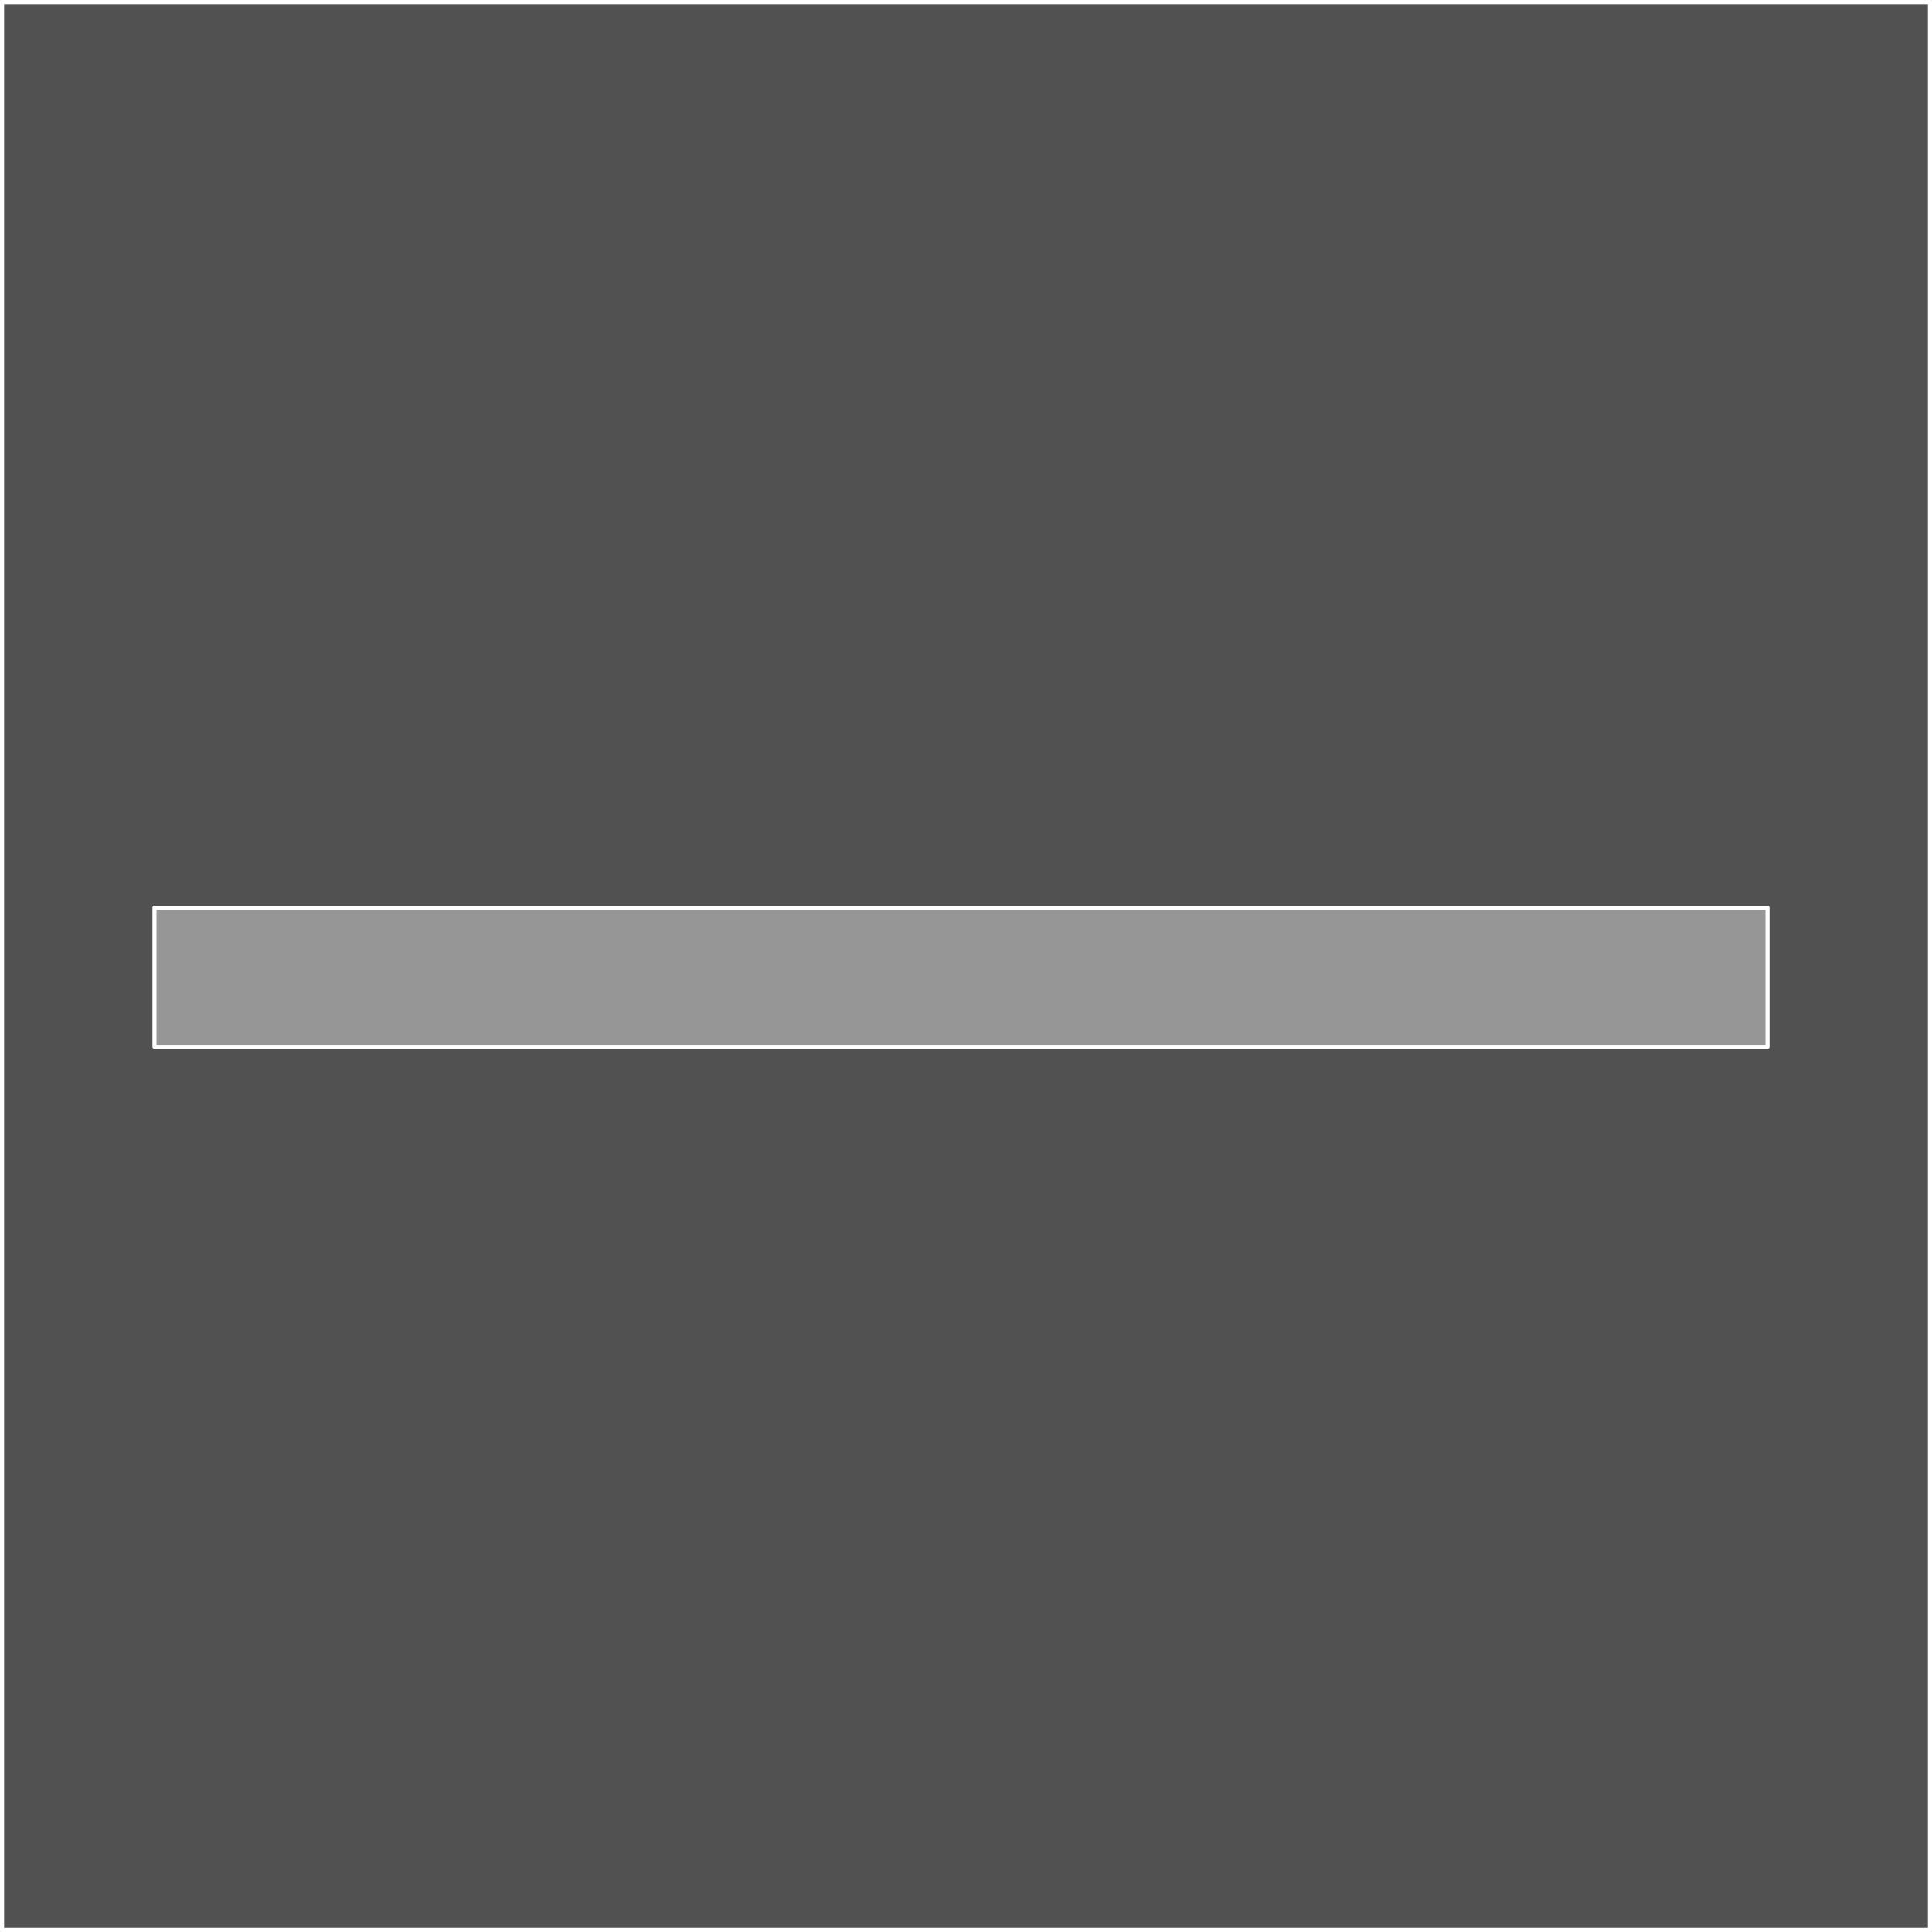
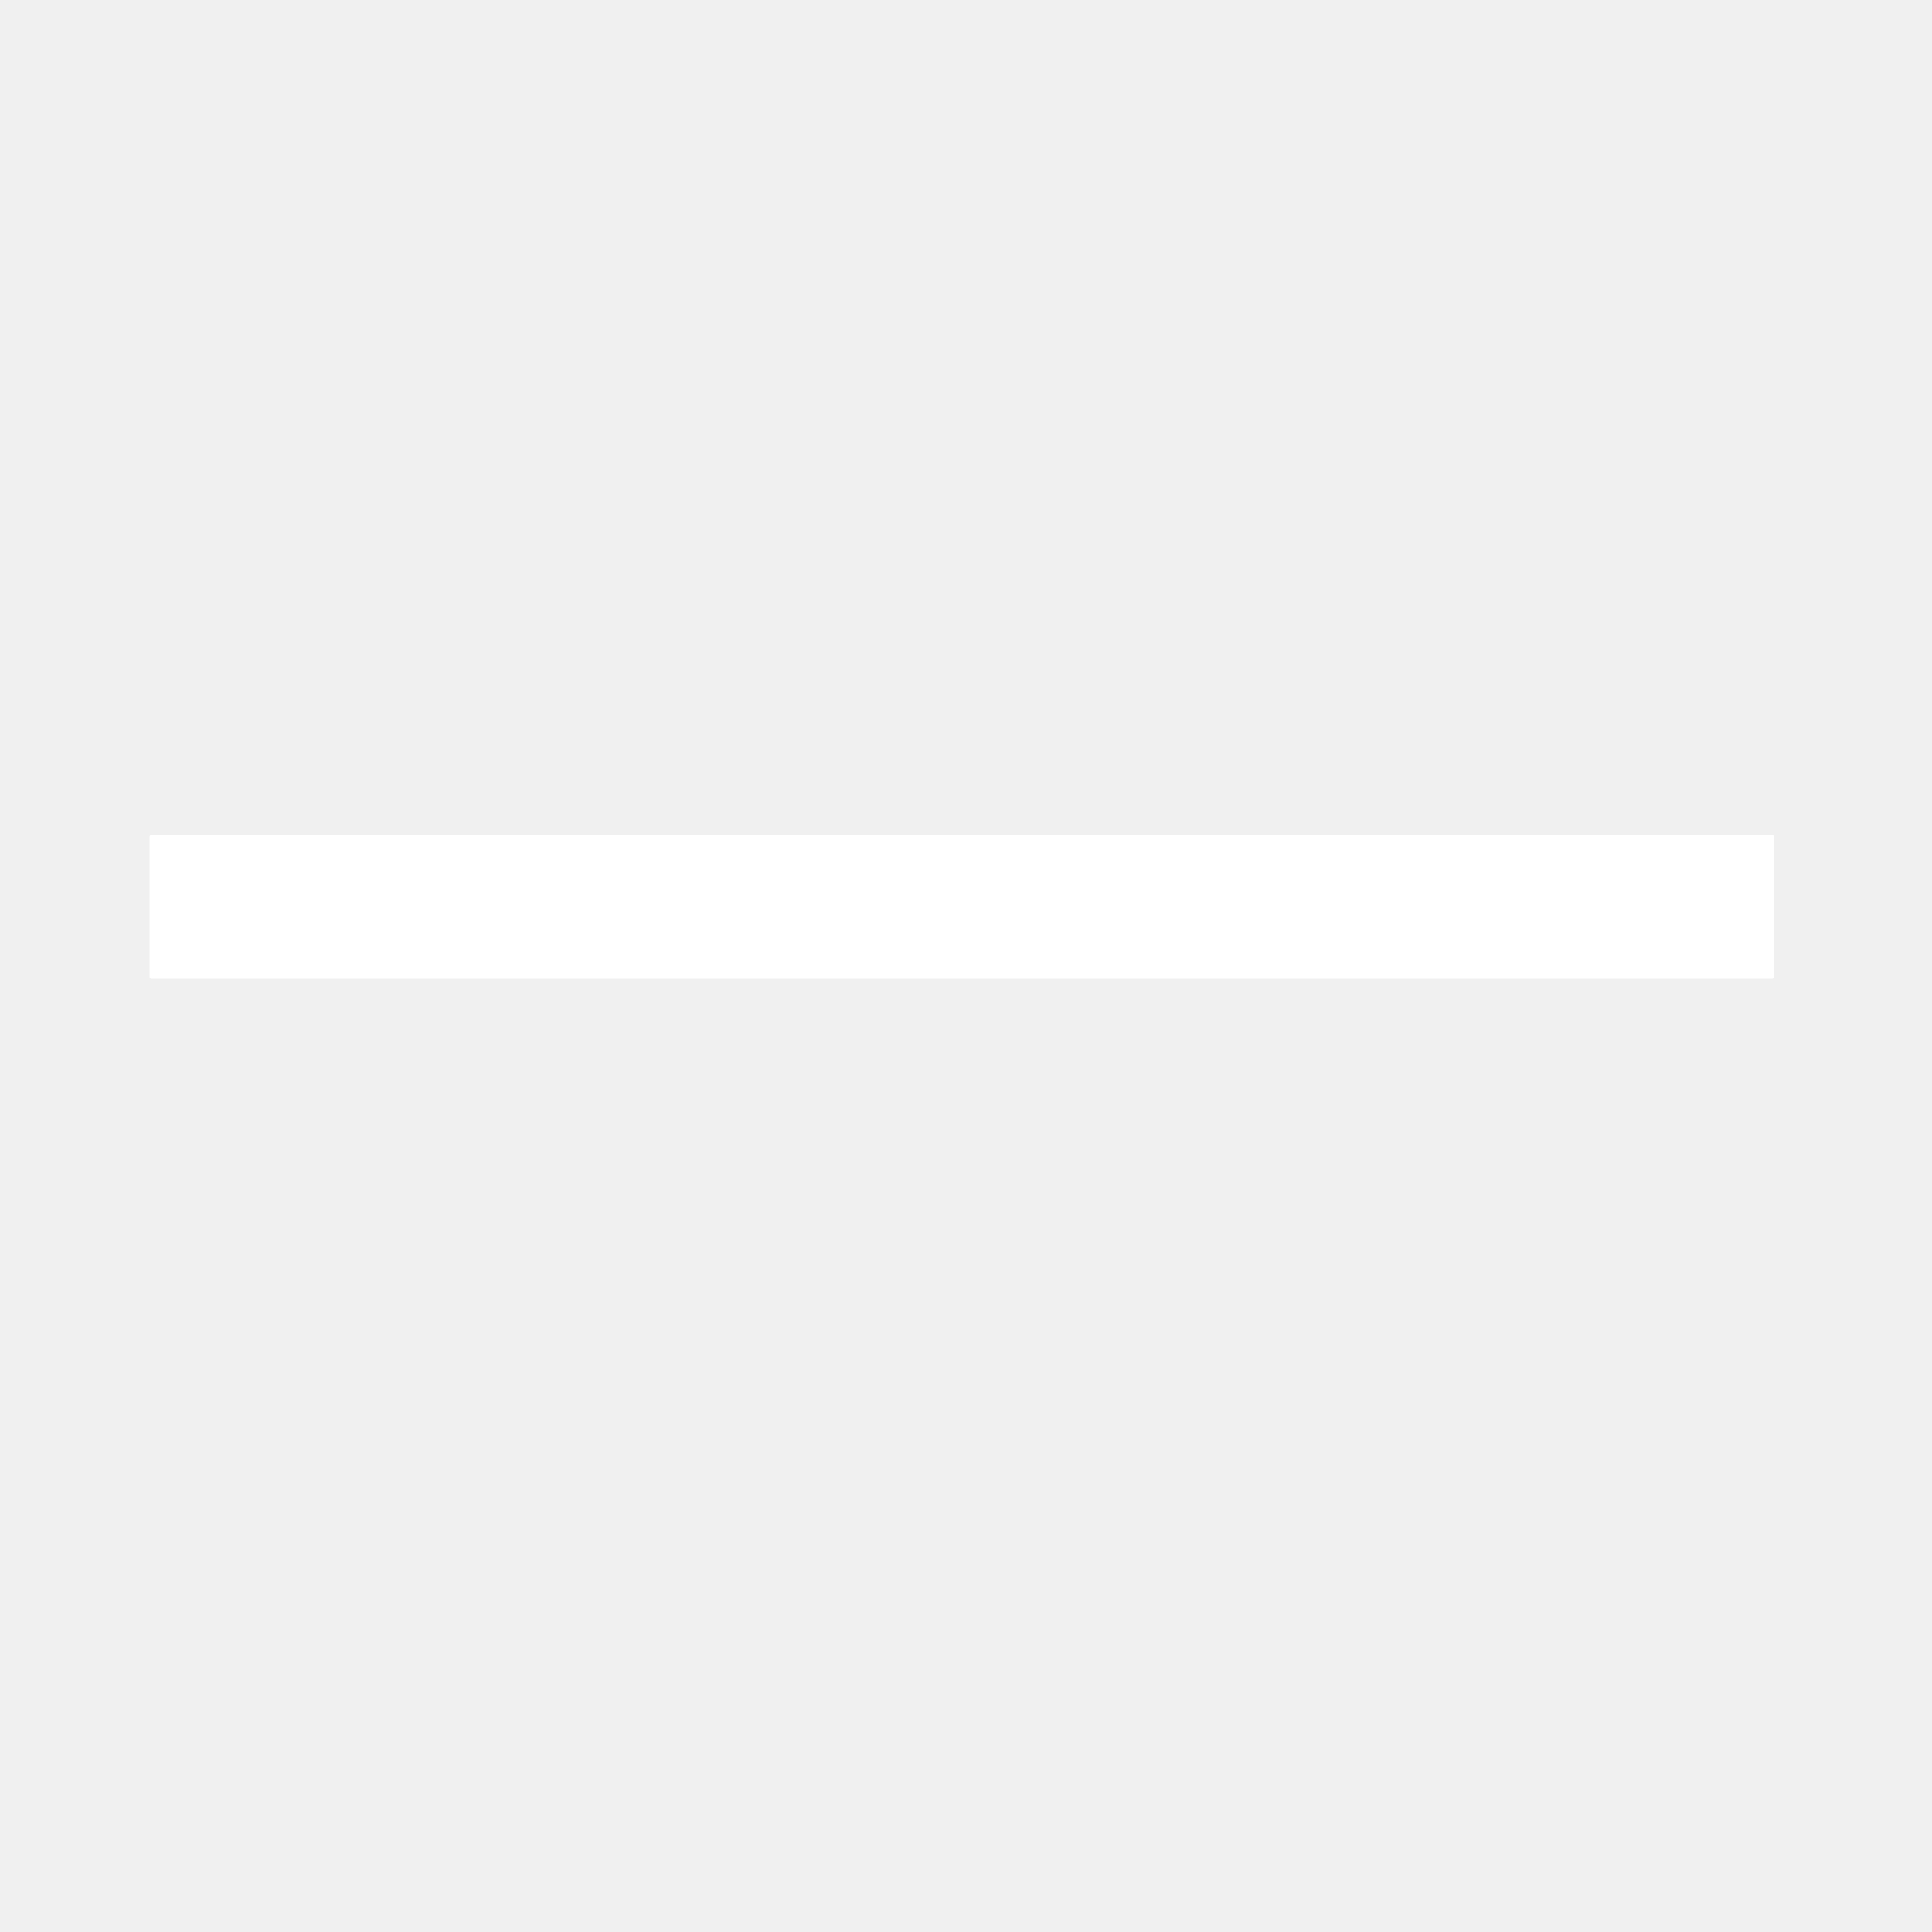
- <svg xmlns="http://www.w3.org/2000/svg" width="50.106mm" height="50.106mm" viewBox="0 0 50.106 50.106" version="1.1" id="svg8">
+ <svg xmlns="http://www.w3.org/2000/svg" id="svg8" version="1.1" viewBox="0 0 20 20" height="20mm" width="20mm">
  <defs id="defs2" />
-   <g id="layer1" transform="translate(-3.688857,-3.421587)">
-     <rect style="fill:#515151;stroke:#ffffff;stroke-width:0.106;stroke-linejoin:round;fill-opacity:1" id="rect837" width="50" height="50" x="3.742" y="3.475" />
-     <rect transform="rotate(90)" y="-49.529" x="26.965" height="41.834" width="3.608" id="rect857" style="fill:#969696;fill-opacity:1;stroke:#ffffff;stroke-width:0.106;stroke-linejoin:round;stroke-opacity:1" />
+   <g transform="translate(-3.688857,-3.421587)" id="layer1">
+     <rect style="fill:#ffffff;fill-opacity:1;stroke:#ffffff;stroke-width:0.042;stroke-linejoin:round;stroke-opacity:1" id="rect857" width="1.447" height="16.774" x="-13.533" y="-22.032" transform="matrix(0,-1,-1,0,0,0)" />
  </g>
</svg>
